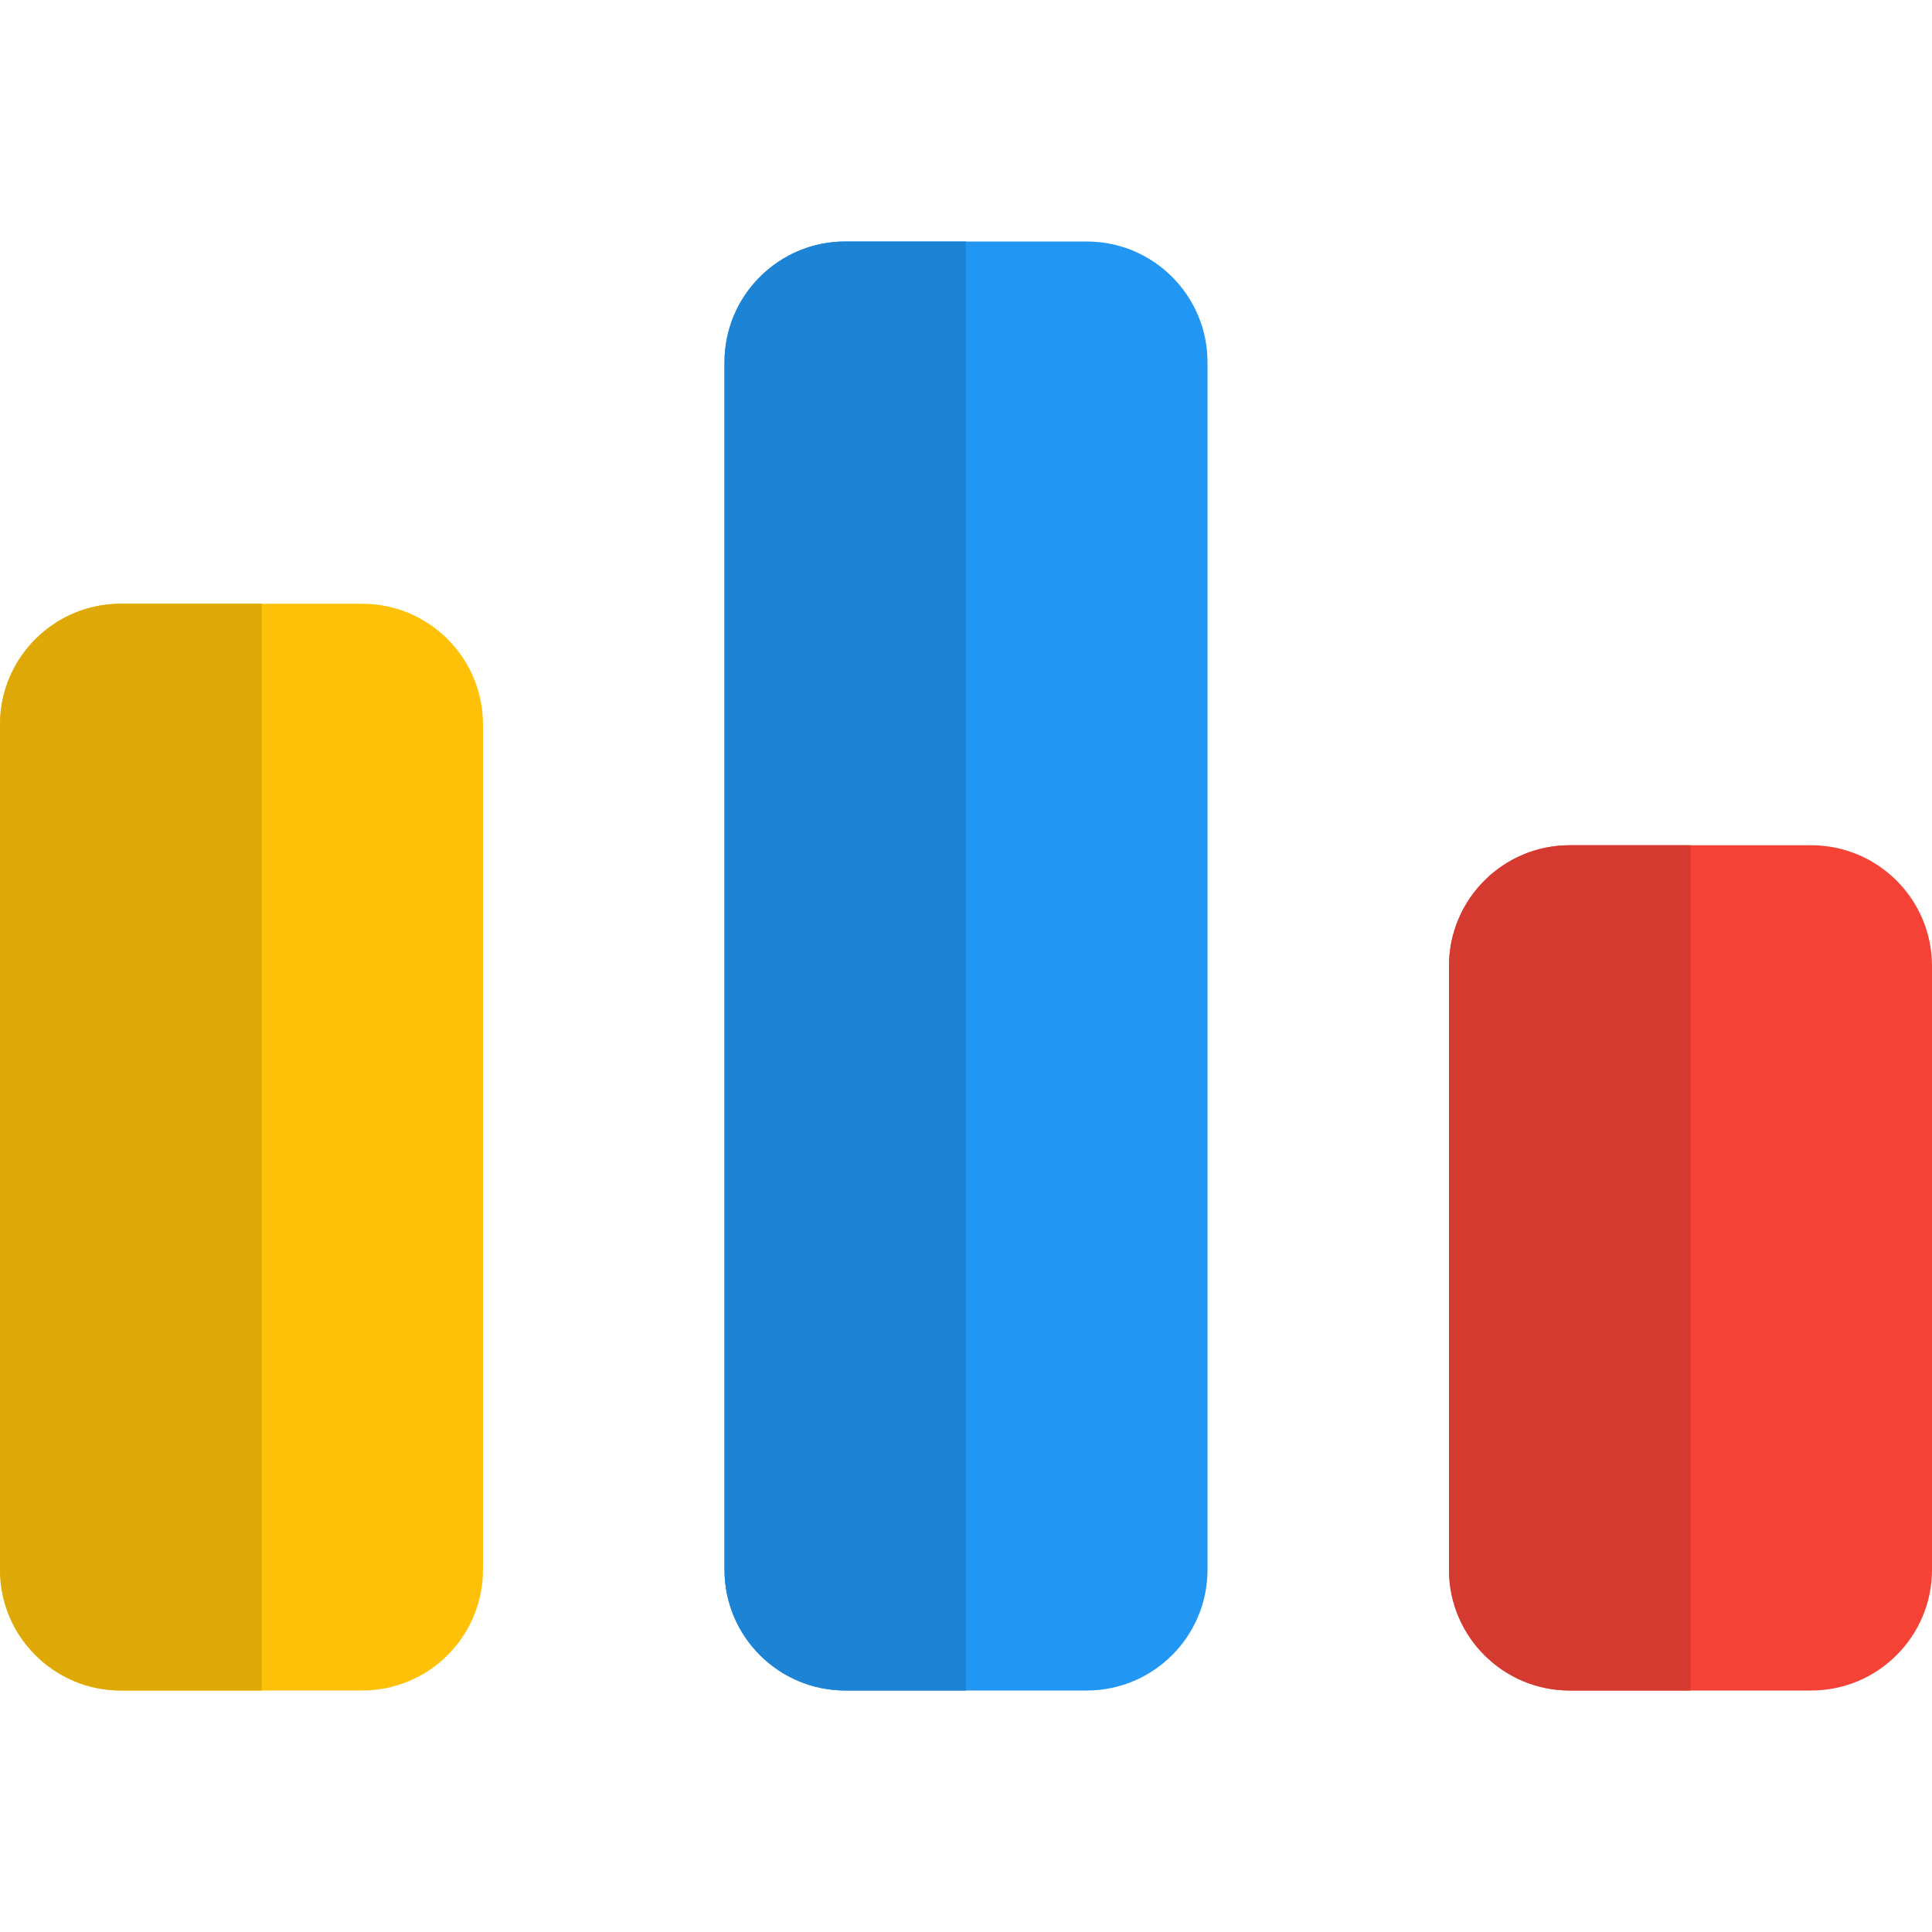
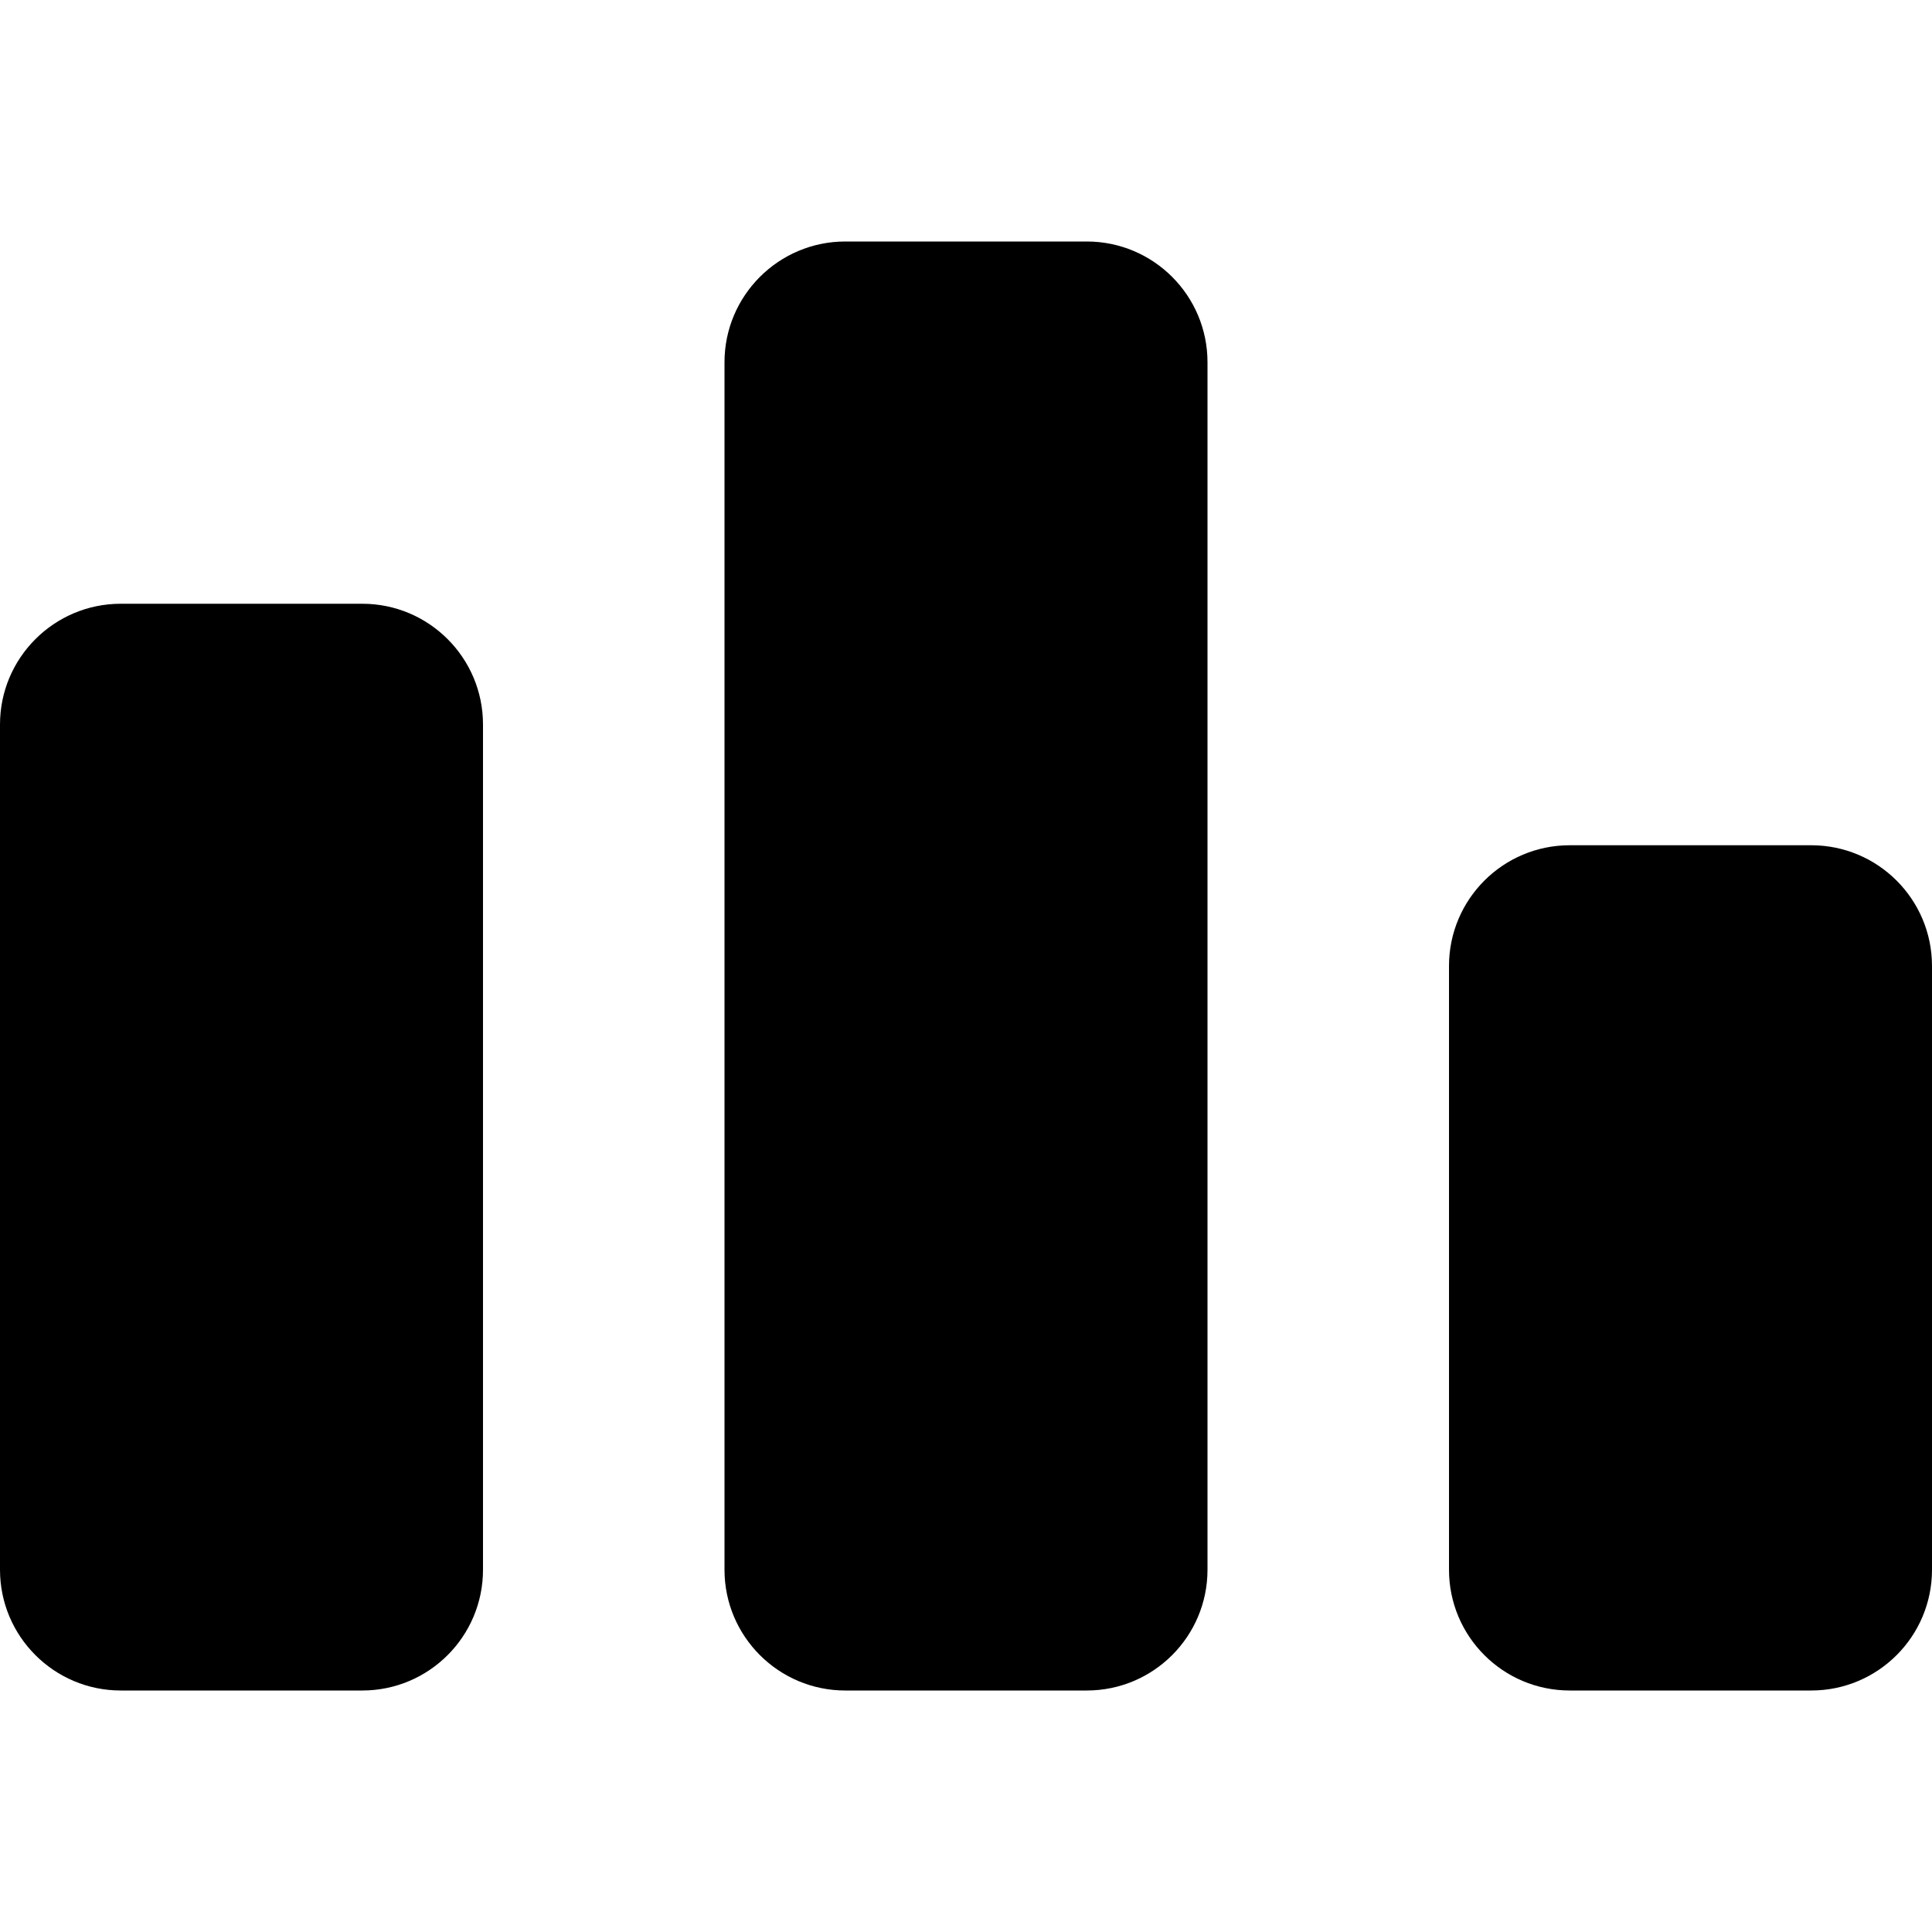
- <svg xmlns="http://www.w3.org/2000/svg" enable-background="new 0 0 24 24" viewBox="0 0 24 24" id="code-forces">
-   <path fill="#2196F3" d="M13.5,21c0.828,0,1.5-0.672,1.5-1.5v-15C15,3.672,14.328,3,13.5,3h-3C9.673,3,9,3.672,9,4.5v15c0,0.828,0.673,1.5,1.5,1.5H13.5L13.5,21z" />
-   <path fill="#1D83D4" d="M12,3h-1.5C9.673,3,9,3.672,9,4.5v15c0,0.828,0.673,1.5,1.5,1.5H12V3L12,3z" />
-   <path fill="#FFC107" d="M0,19.5C0,20.328,0.673,21,1.5,21h3C5.328,21,6,20.328,6,19.5V9c0-0.828-0.672-1.5-1.5-1.5h-3C0.673,7.5,0,8.172,0,9V19.5L0,19.5z" />
-   <path fill="#DEA806" d="M3.25,7.5H1.5C0.673,7.5,0,8.172,0,9v10.5C0,20.328,0.673,21,1.5,21h1.75V7.5L3.25,7.5z" />
-   <path fill="#F44336" d="M24,19.5V12c0-0.828-0.672-1.5-1.5-1.5h-3c-0.828,0-1.5,0.672-1.5,1.5v7.5c0,0.828,0.672,1.5,1.5,1.5h3C23.328,21,24,20.328,24,19.5L24,19.5z" />
-   <path fill="#D43A2F" d="M21,10.5h-1.5c-0.828,0-1.5,0.672-1.5,1.5v7.5c0,0.828,0.672,1.5,1.5,1.5H21V10.5L21,10.5z" />
+ <svg xmlns="http://www.w3.org/2000/svg" fill="#000000" width="800px" height="800px" viewBox="0 0 24 24" role="img">
+   <path d="M4.5 7.5A1.5 1.5 0 0 1 6 9v10.5A1.5 1.5 0 0 1 4.5 21h-3C.673 21 0 20.328 0 19.5V9c0-.828.673-1.5 1.5-1.5h3zm9-4.5A1.5 1.5 0 0 1 15 4.5v15a1.5 1.5 0 0 1-1.5 1.5h-3c-.827 0-1.5-.672-1.5-1.5v-15c0-.828.673-1.5 1.5-1.5h3zm9 7.5A1.5 1.5 0 0 1 24 12v7.5a1.5 1.5 0 0 1-1.5 1.5h-3a1.5 1.5 0 0 1-1.5-1.5V12a1.5 1.5 0 0 1 1.5-1.5h3z" />
</svg>
